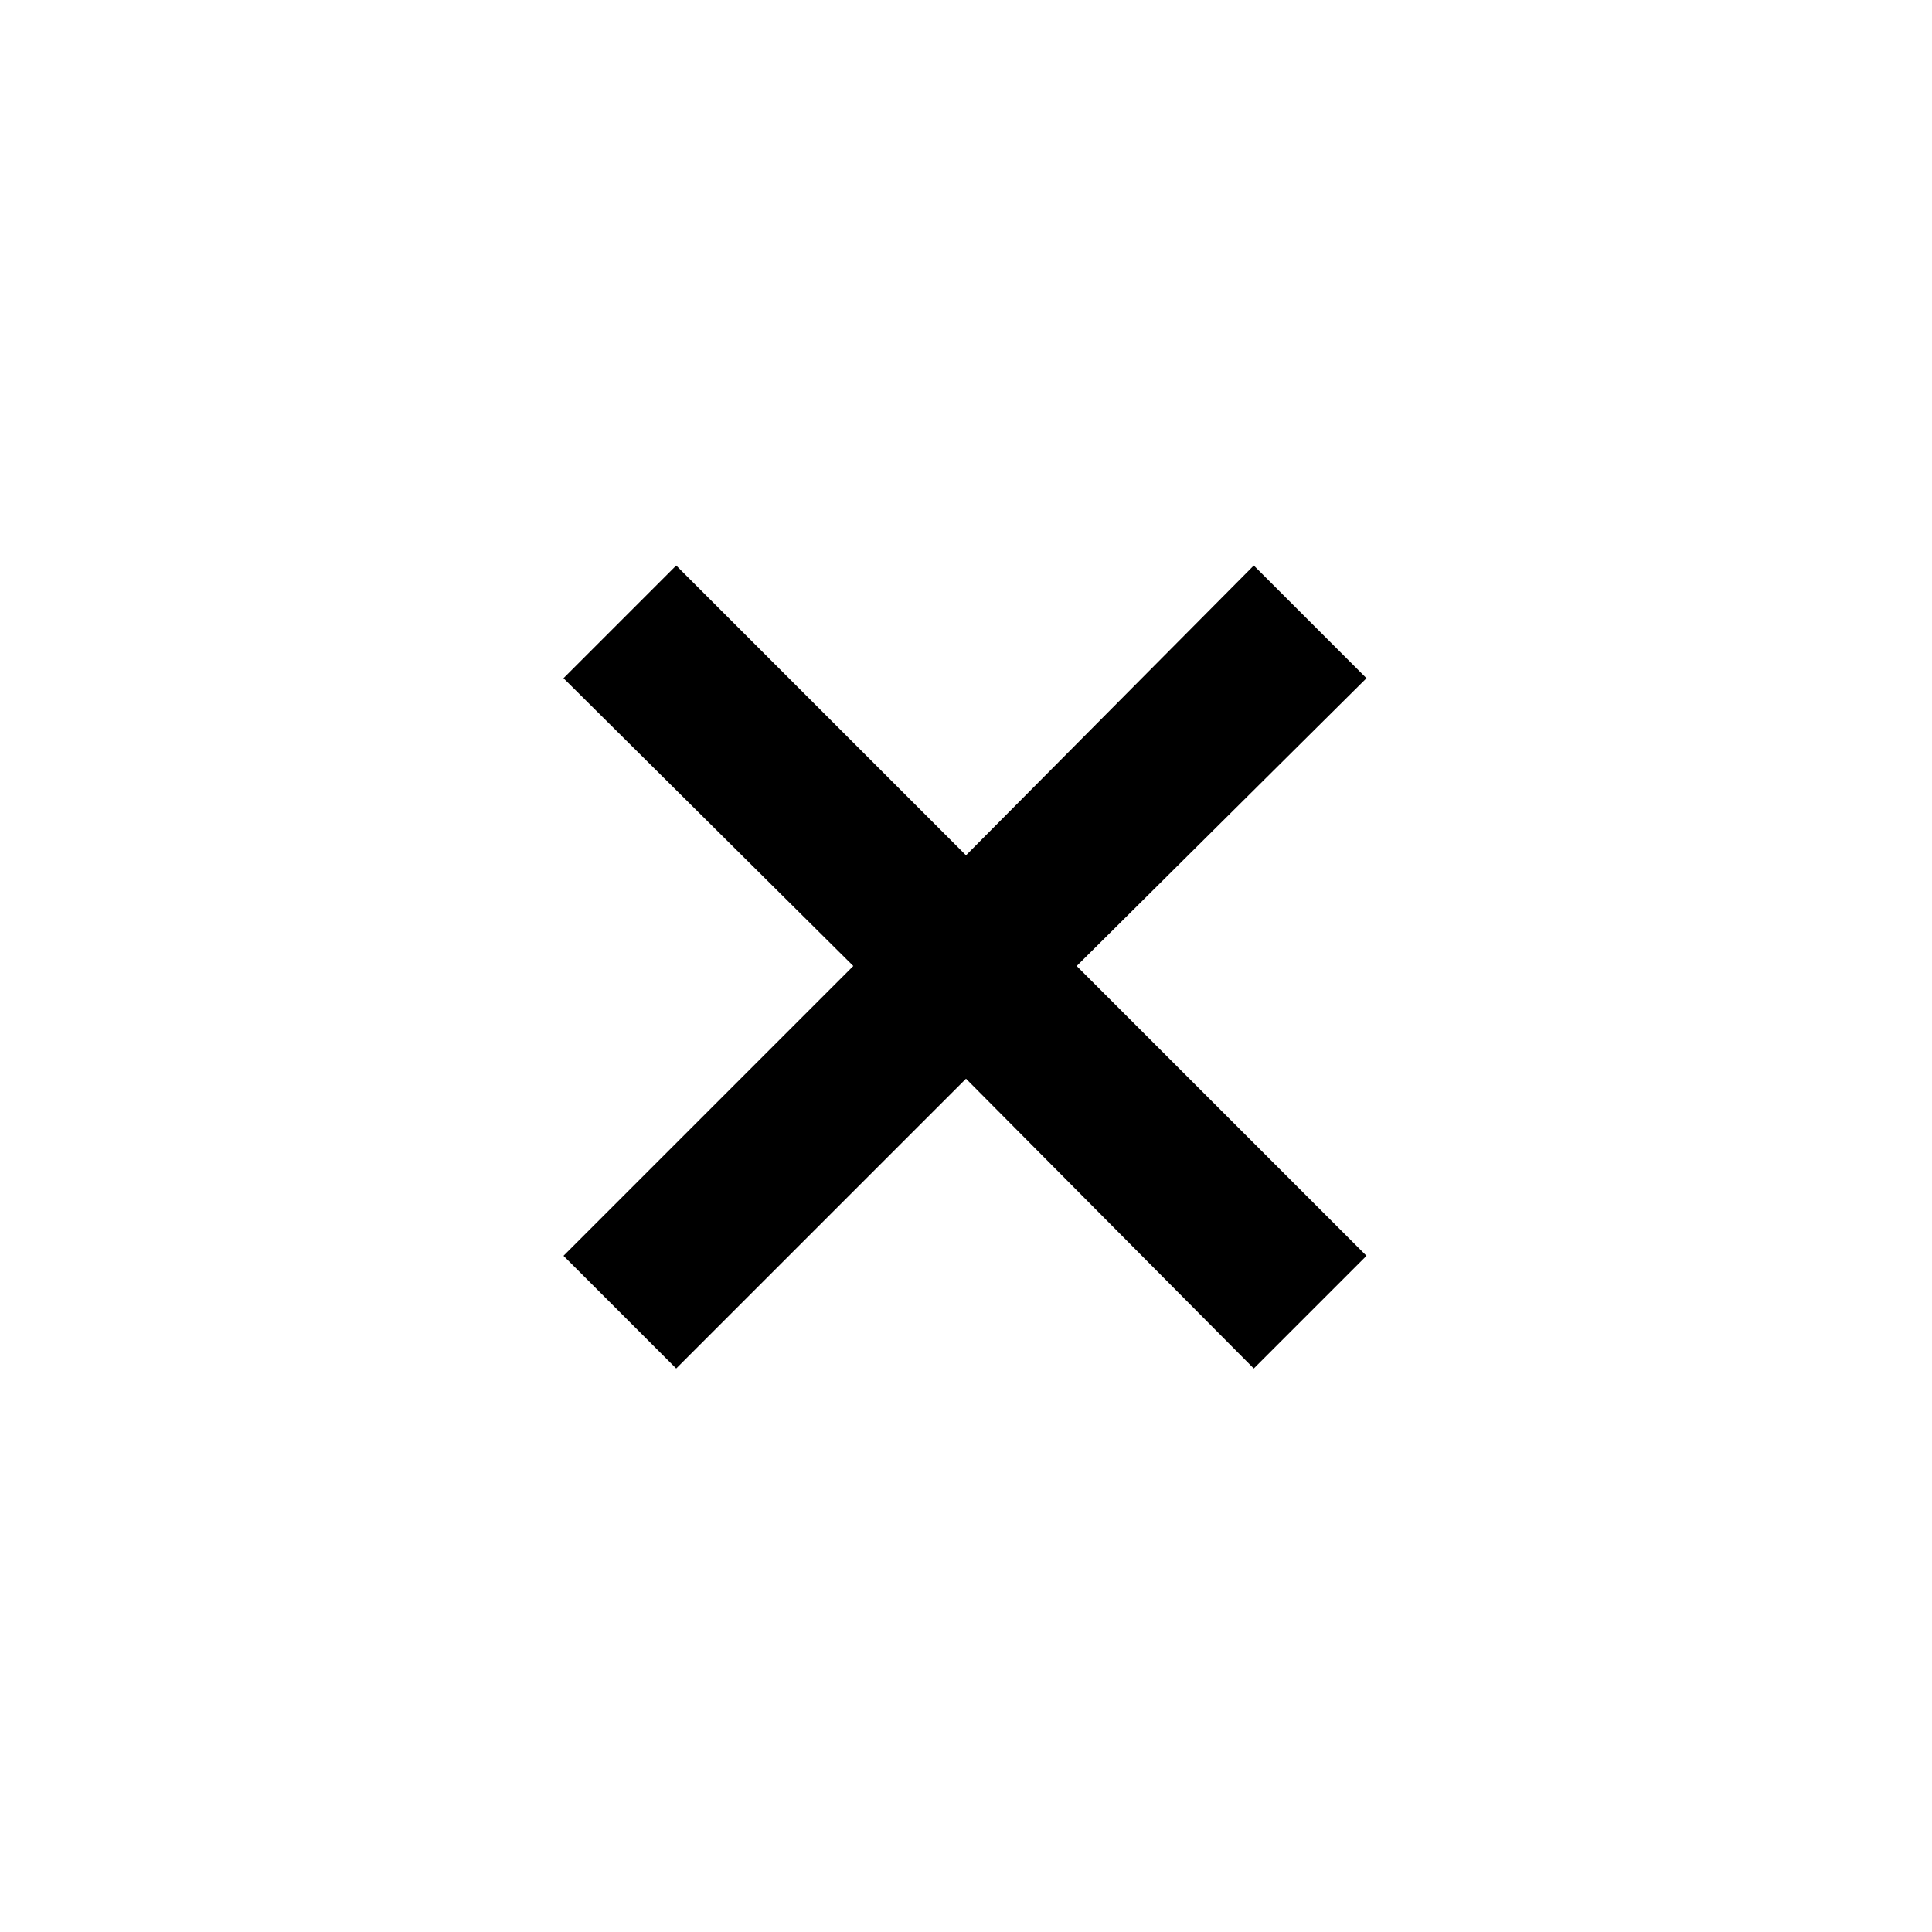
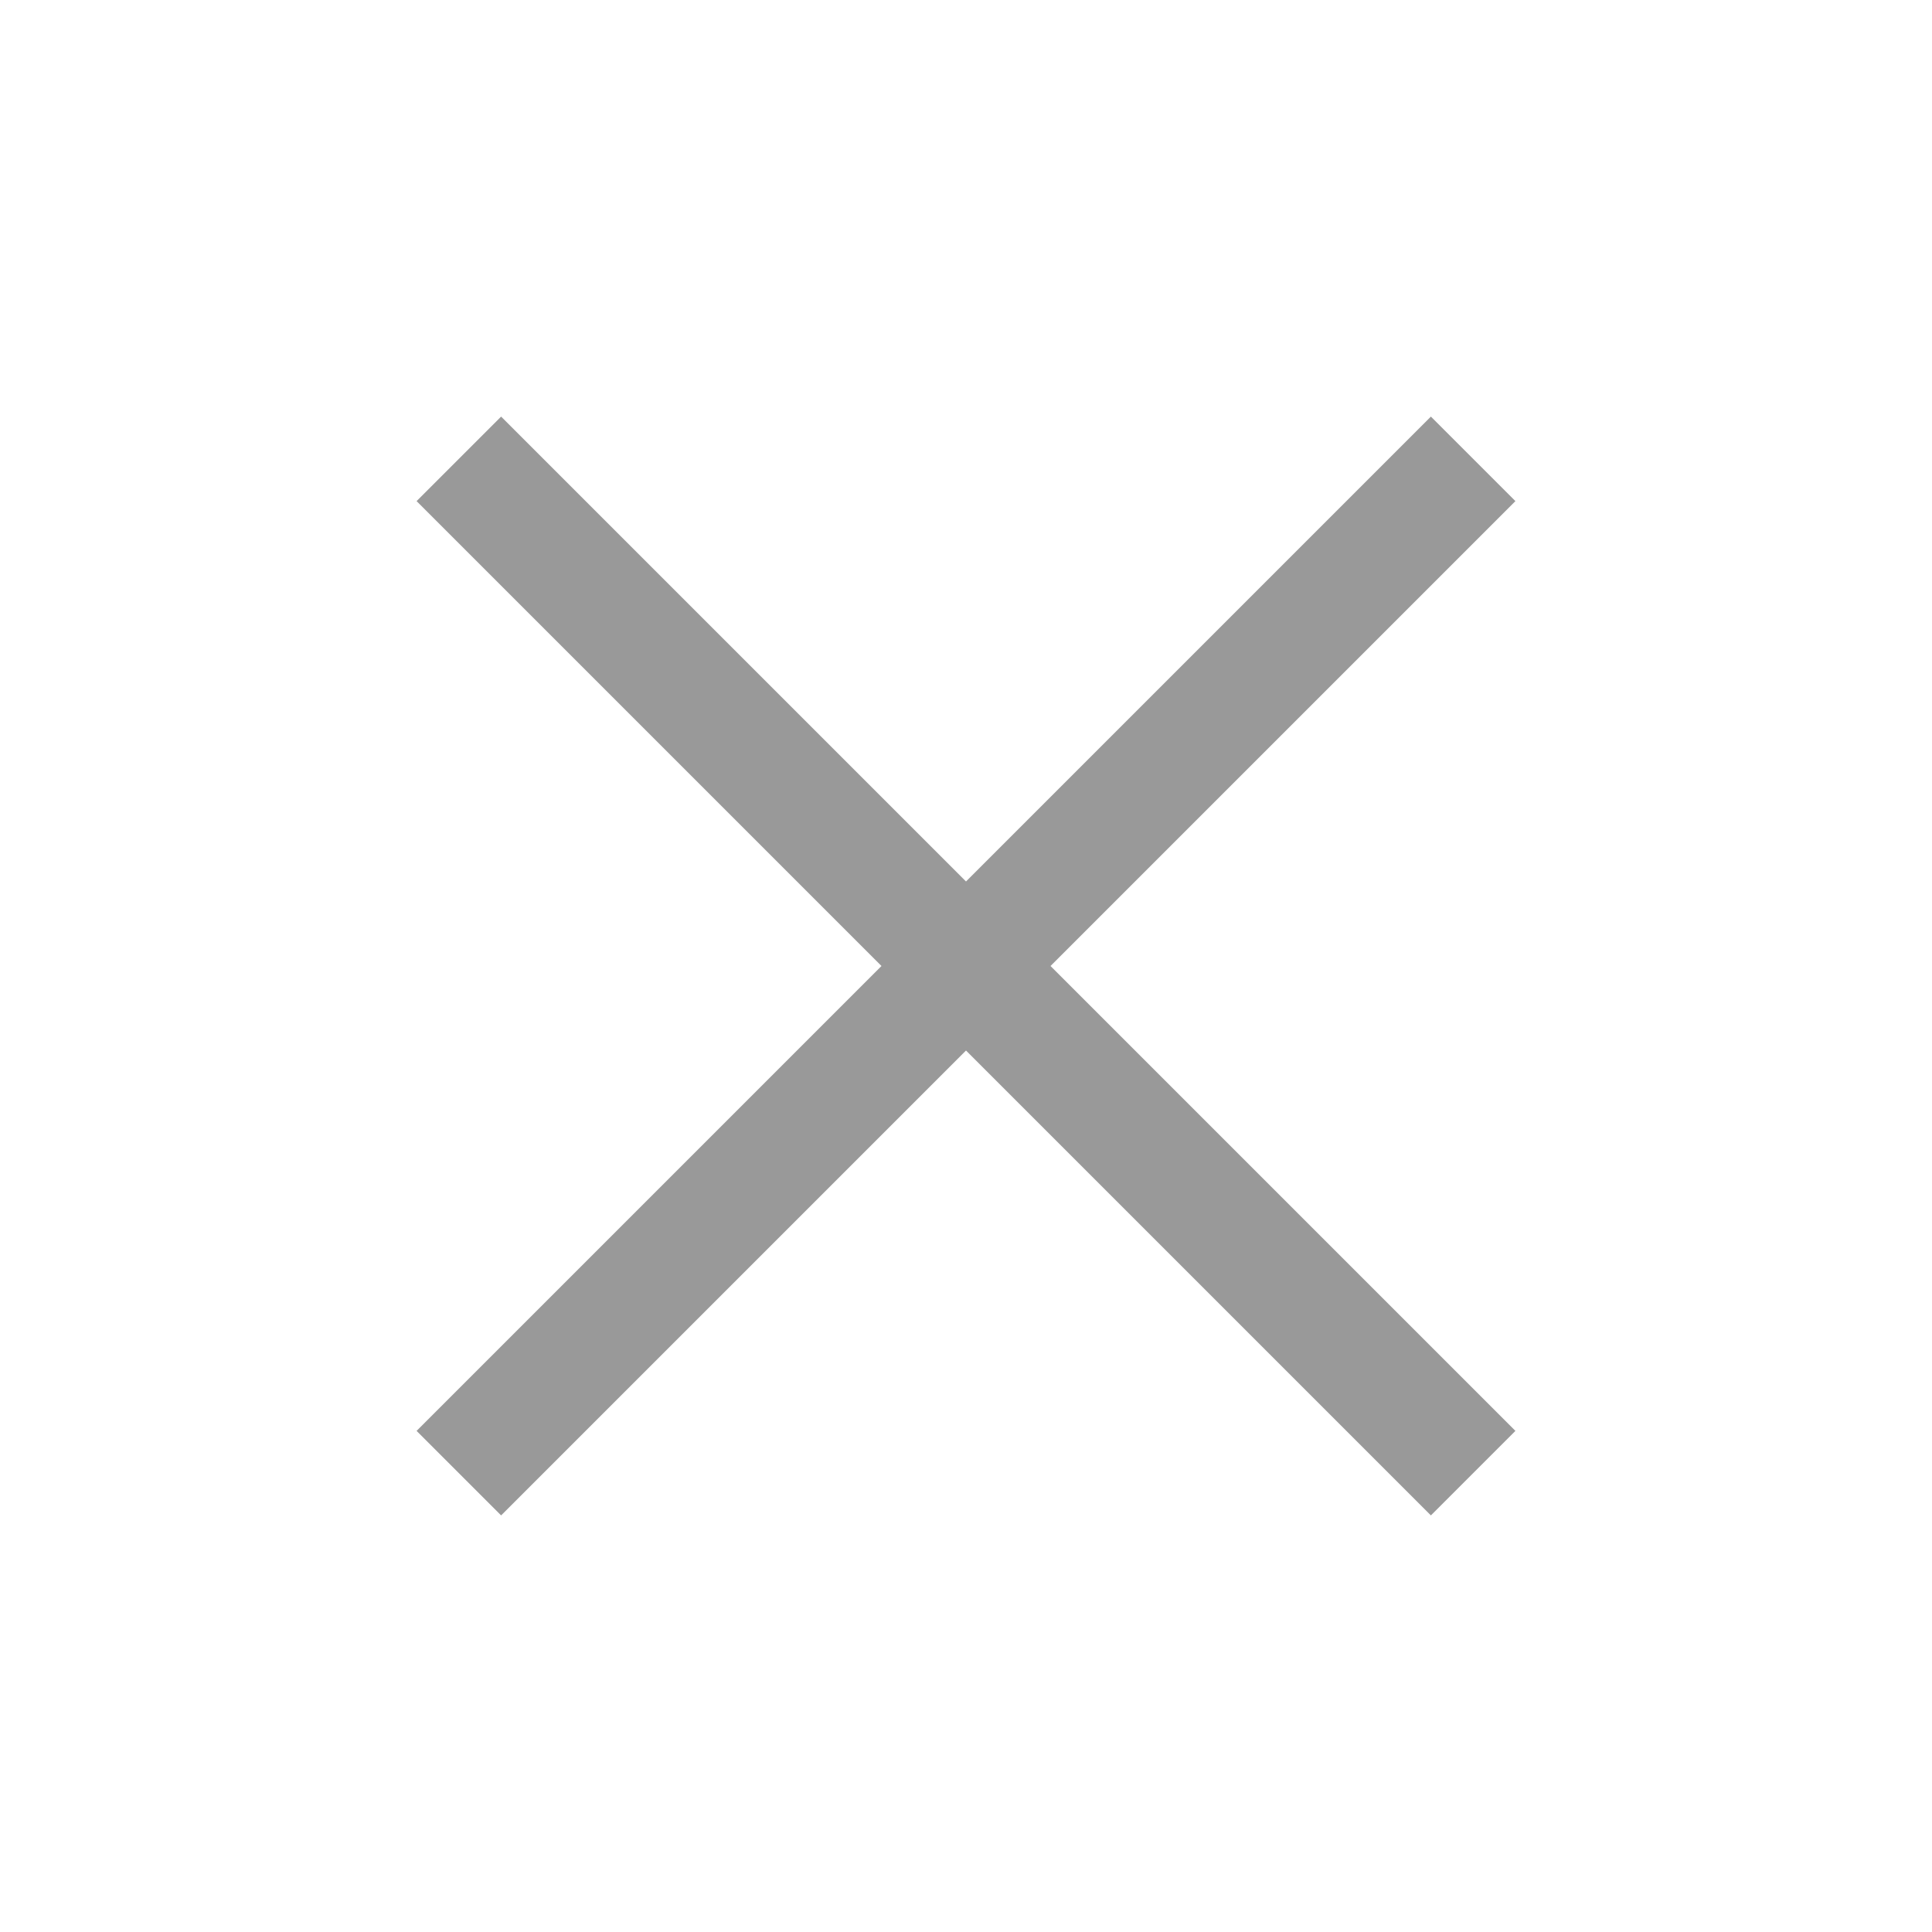
- <svg xmlns="http://www.w3.org/2000/svg" height="24px" viewBox="0 -960 960 960" width="24px" fill="#000000">
-   <path d="m336-280-56-56 144-144-144-143 56-56 144 144 143-144 56 56-144 143 144 144-56 56-143-144-144 144Z" />
+ <svg xmlns="http://www.w3.org/2000/svg" height="48px" viewBox="0 -960 960 960" width="48px" fill="#999999">
+   <path d="m249-207-42-42 231-231-231-231 42-42 231 231 231-231 42 42-231 231 231 231-42 42-231-231-231 231Z" />
</svg>
